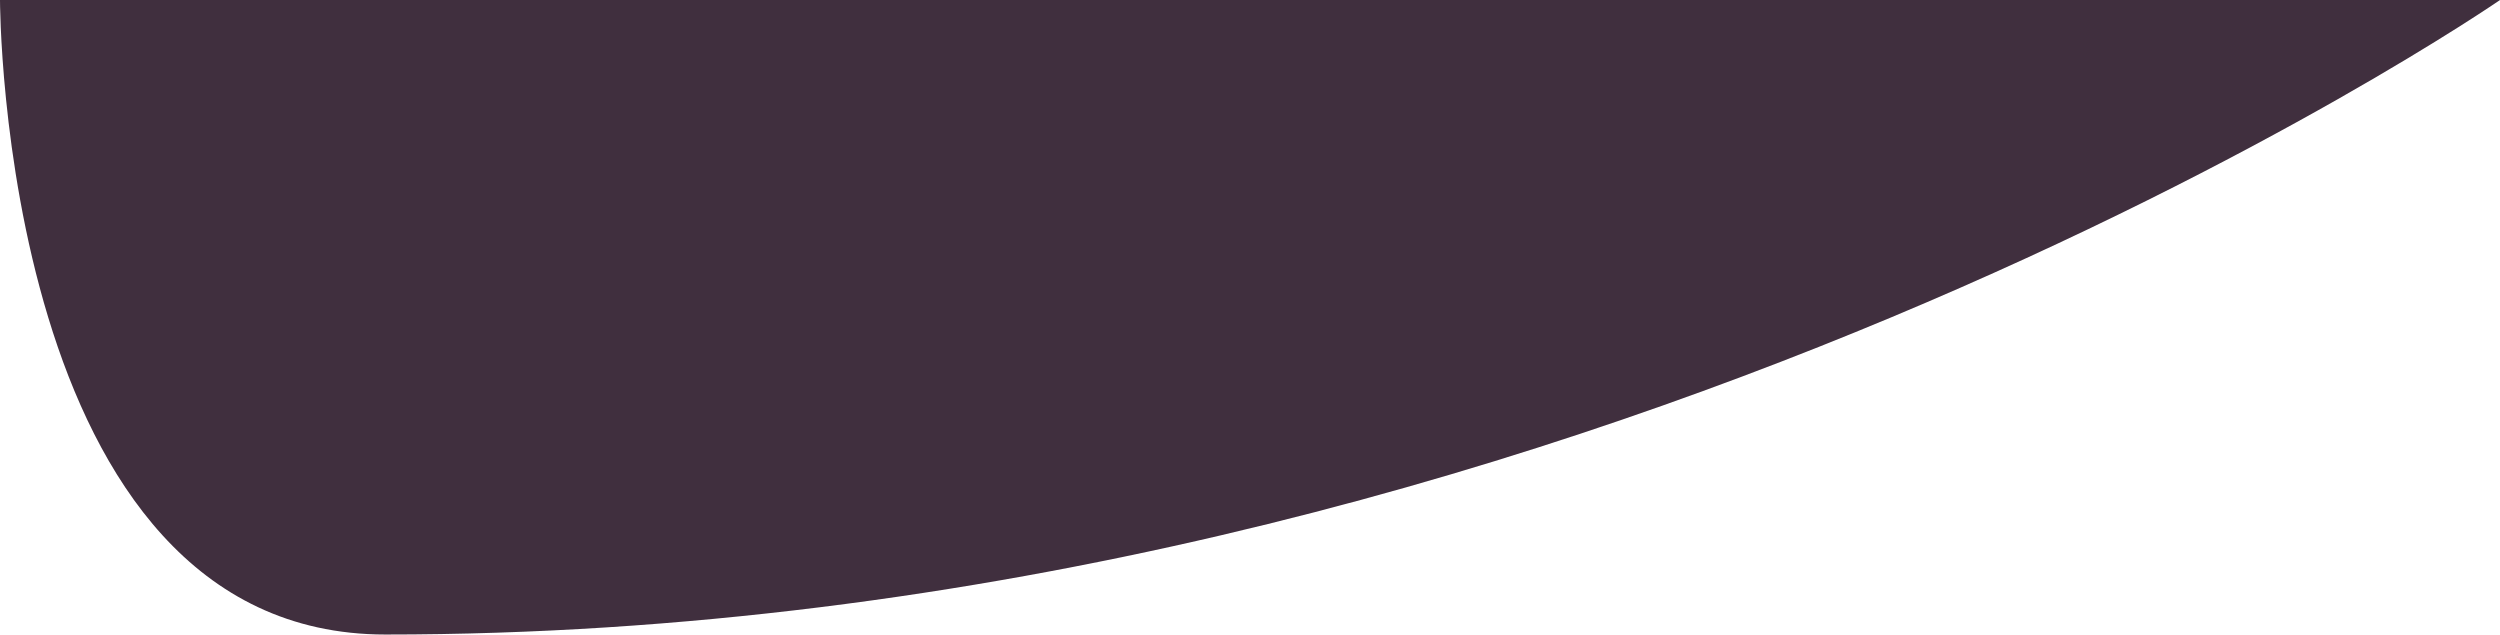
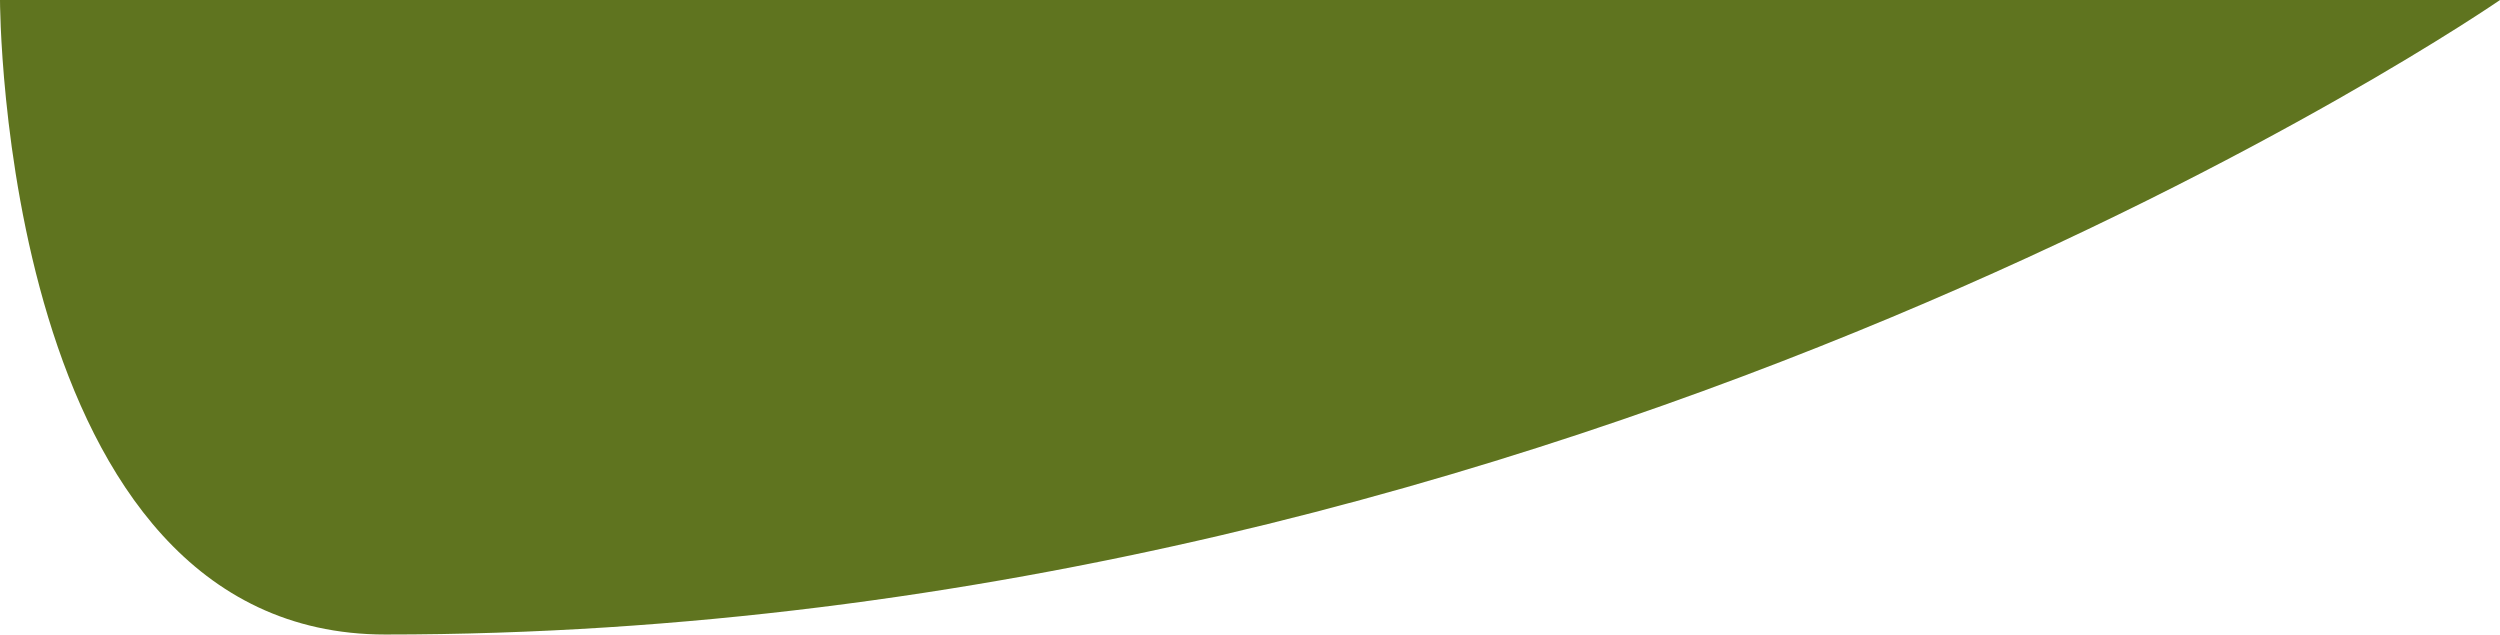
<svg xmlns="http://www.w3.org/2000/svg" version="1.1" id="Слой_1" x="0px" y="0px" viewBox="0 0 1706 433" style="enable-background:new 0 0 1706 433;" xml:space="preserve">
  <style type="text/css">
- 	.st0{fill:#402F3E;}
+ 	.st0{fill:#5F741F;}
</style>
  <path class="st0" d="M0,0h1706c0,0-626.4,433-1443,433C0,433,0,0,0,0z" />
</svg>
